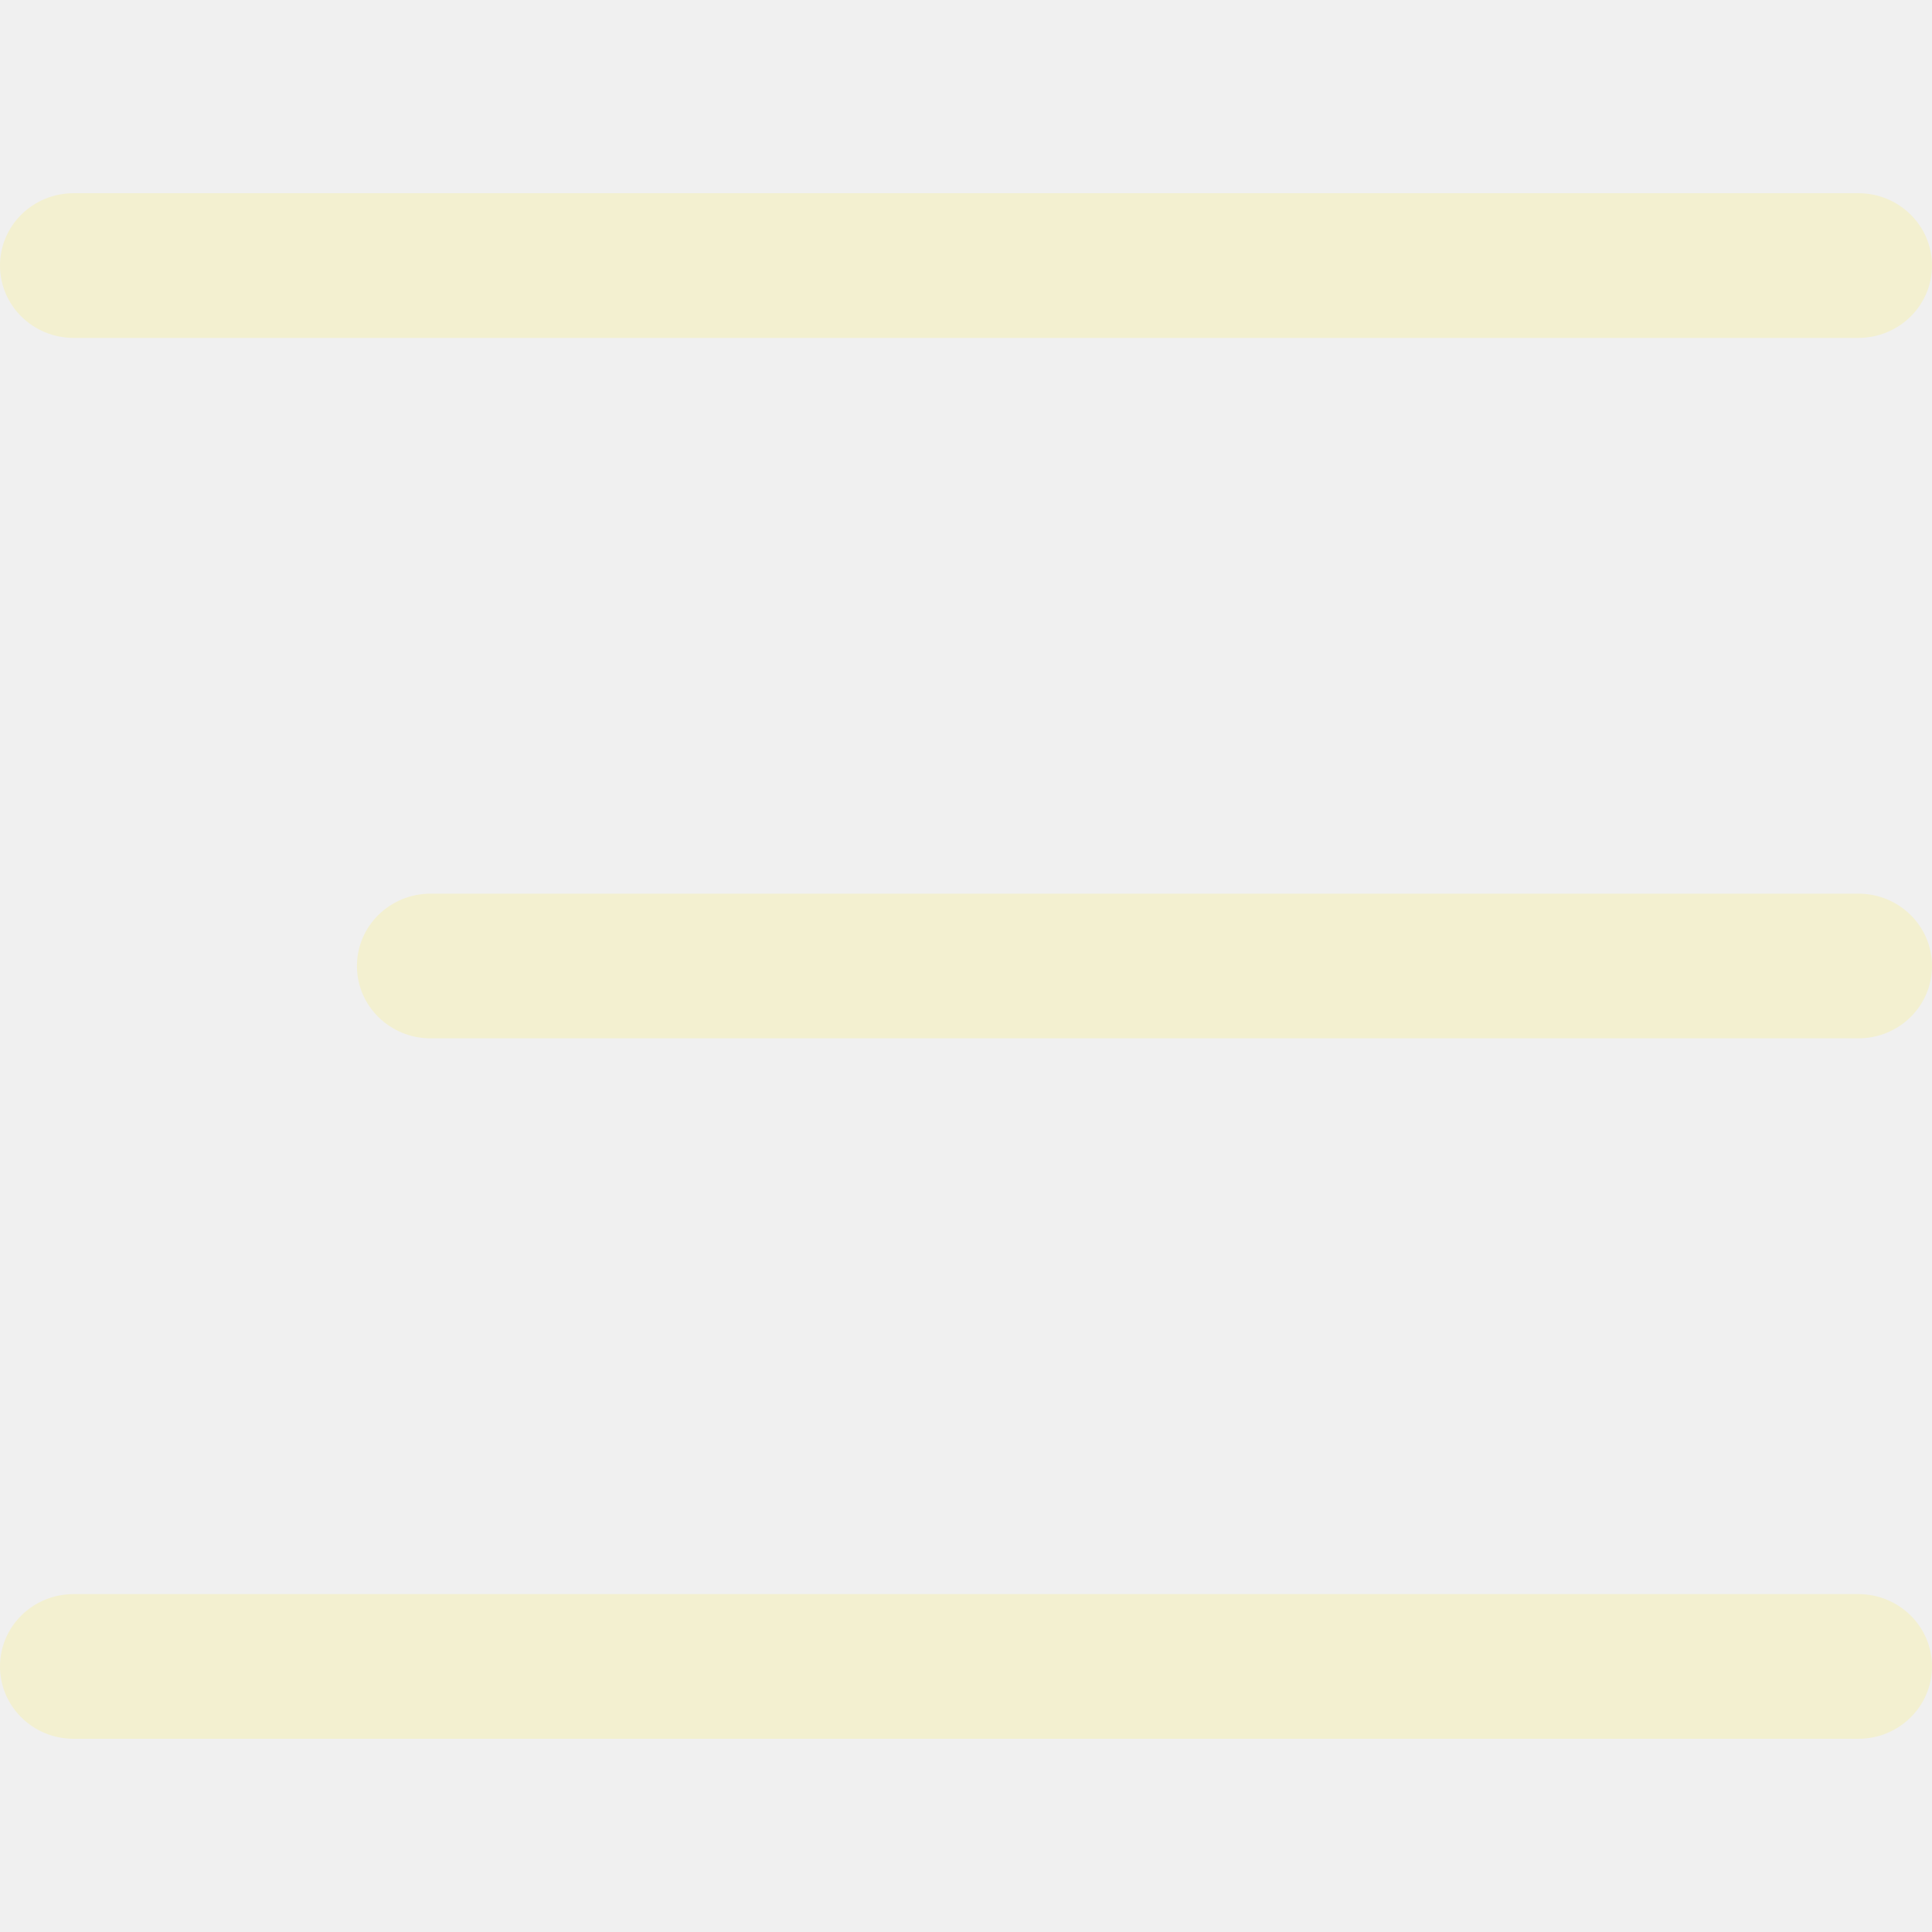
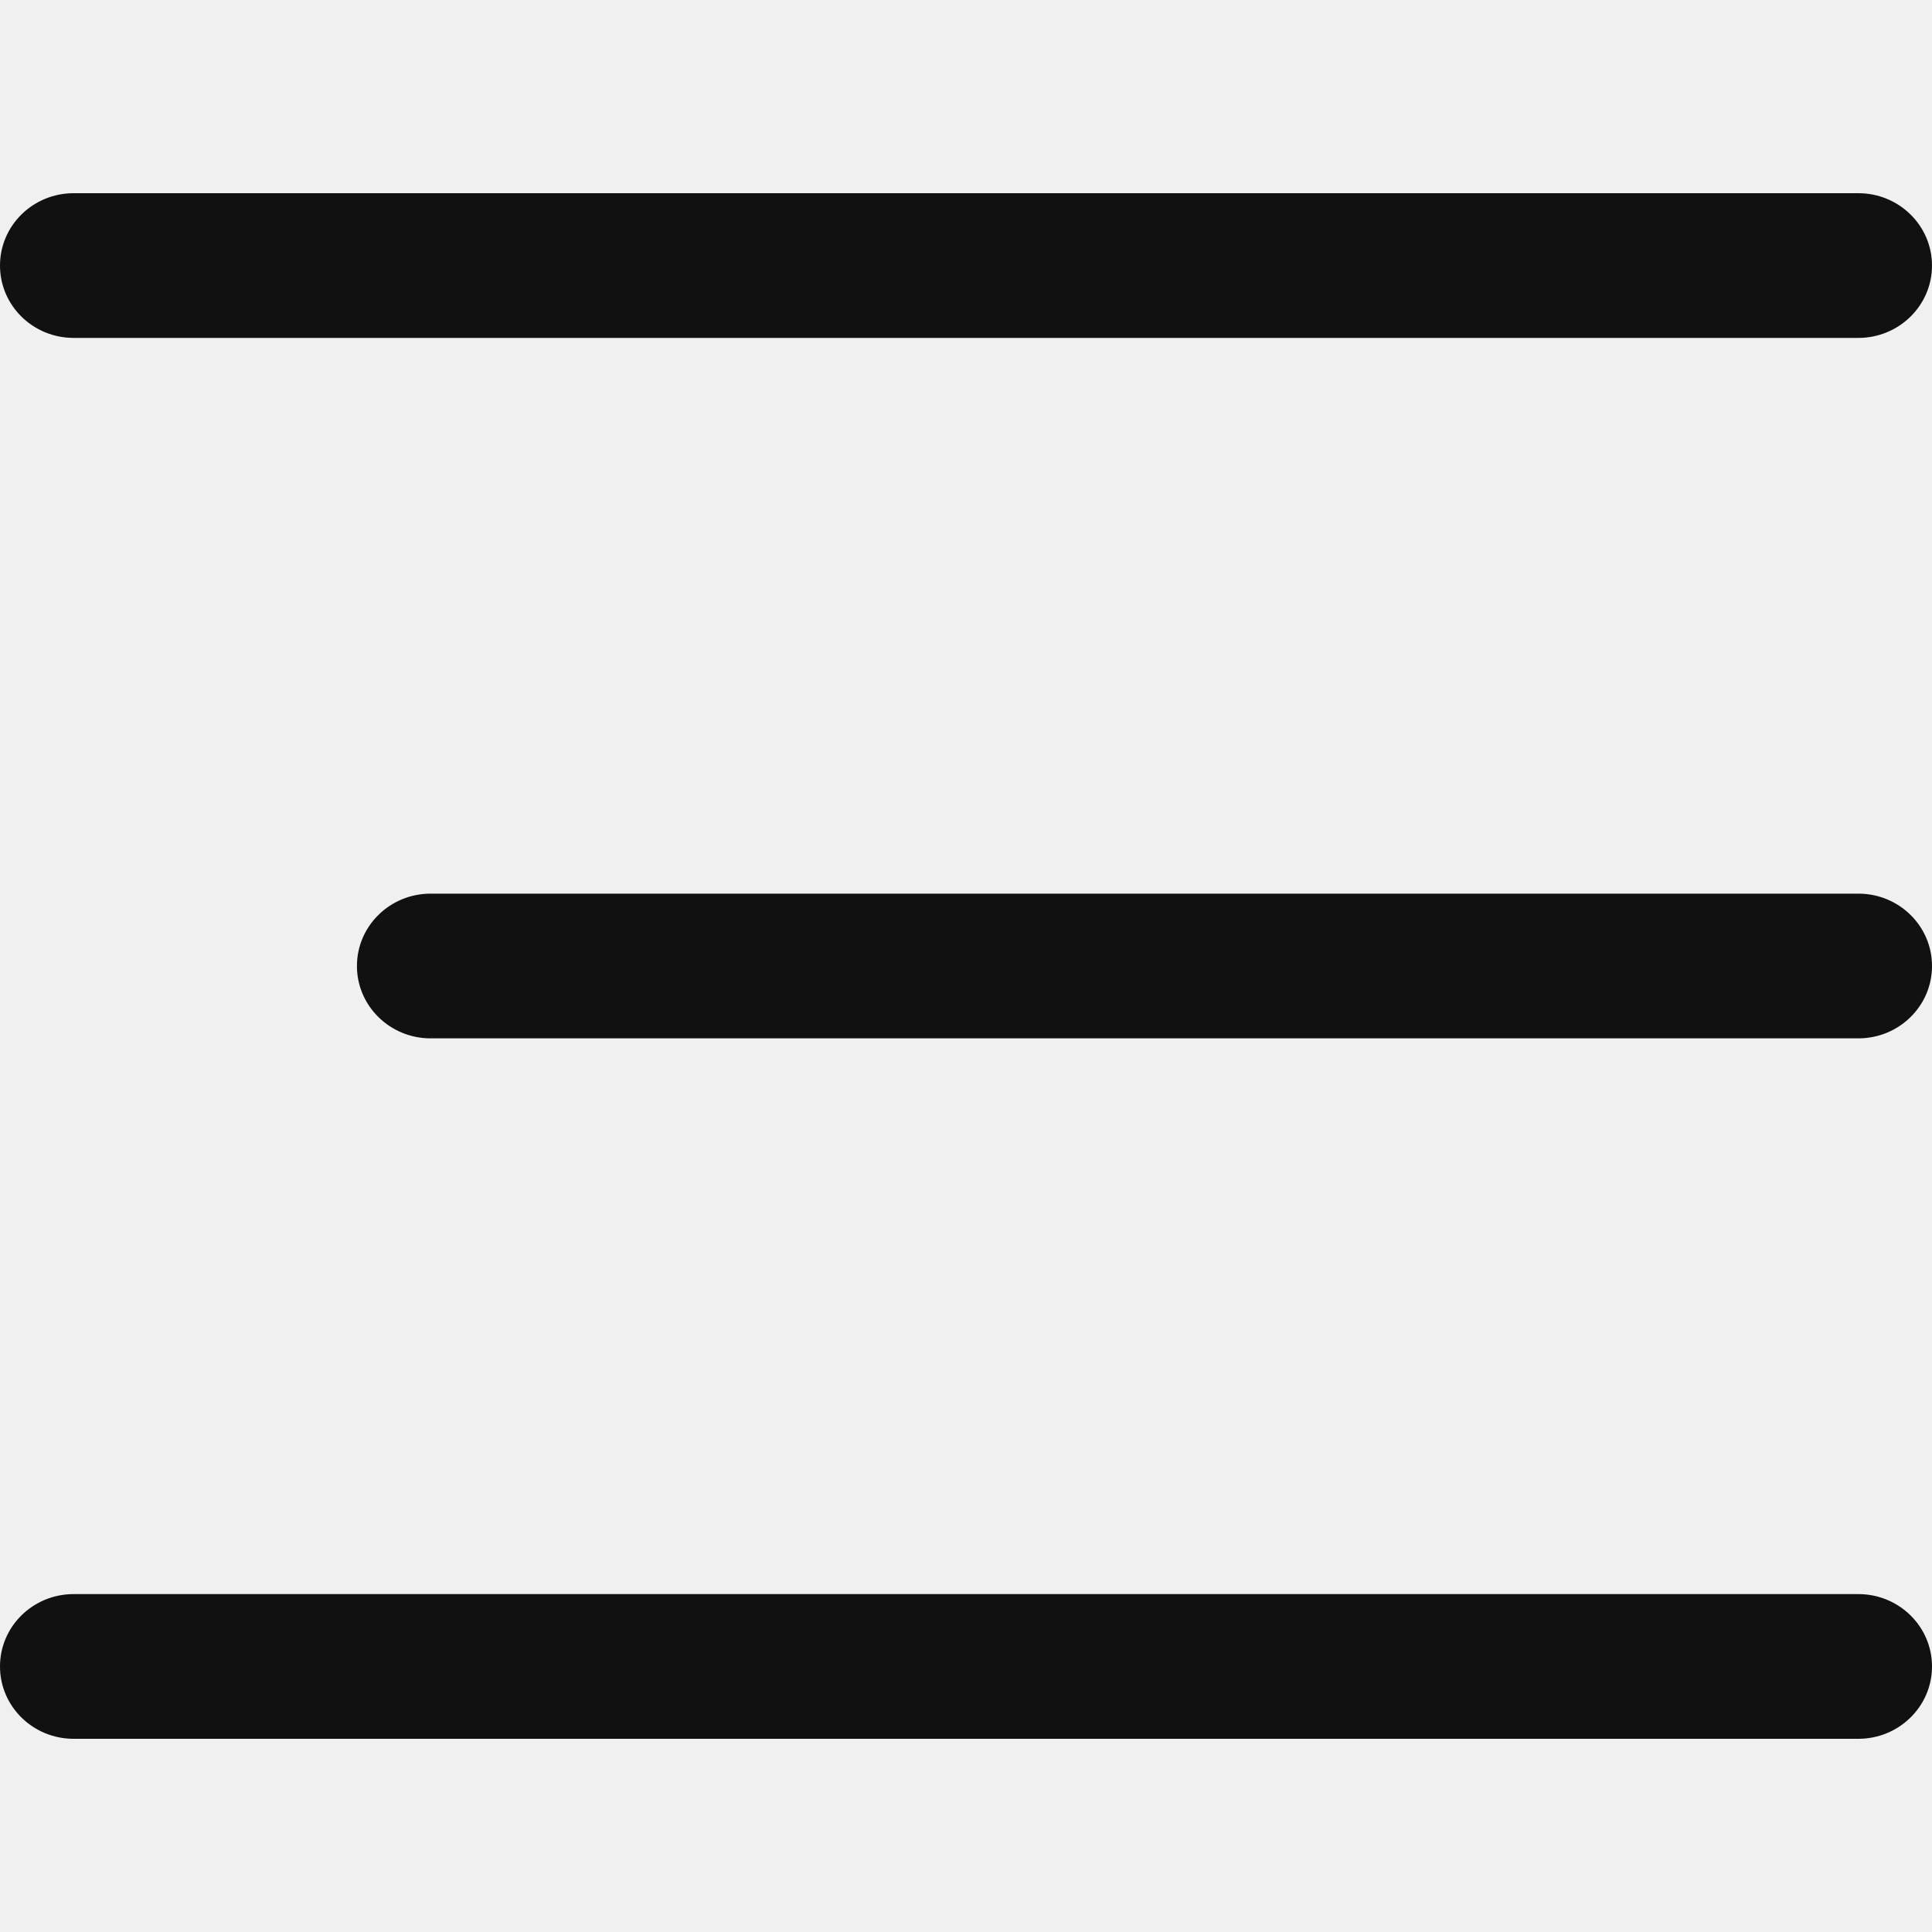
<svg xmlns="http://www.w3.org/2000/svg" width="20" height="20" viewBox="0 0 20 20" fill="none">
  <g clip-path="url(#clip0_95_415)">
-     <path d="M0.762 2C0.342 2 0 2.334 0 2.749C0 3.164 0.342 3.498 0.762 3.498H19.238C19.657 3.498 20 3.164 20 2.749C20 2.334 19.657 2 19.238 2H0.762Z" fill="#F3F0D0" />
-     <path d="M4.457 9.251C4.038 9.251 3.695 9.585 3.695 10C3.695 10.415 4.038 10.749 4.457 10.749H19.238C19.658 10.749 20 10.415 20 10C20 9.585 19.658 9.251 19.238 9.251H4.457Z" fill="#F3F0D0" />
-     <path d="M0.762 16.502C0.342 16.502 0 16.836 0 17.251C0 17.666 0.342 18 0.762 18H19.238C19.657 18 20 17.666 20 17.251C20 16.836 19.657 16.502 19.238 16.502H0.762Z" fill="#F3F0D0" />
+     <path d="M0.762 2C0.342 2 0 2.334 0 2.749C0 3.164 0.342 3.498 0.762 3.498H19.238C19.657 3.498 20 3.164 20 2.749C20 2.334 19.657 2 19.238 2H0.762Z" fill="#111" />
+     <path d="M4.457 9.251C4.038 9.251 3.695 9.585 3.695 10C3.695 10.415 4.038 10.749 4.457 10.749H19.238C19.658 10.749 20 10.415 20 10C20 9.585 19.658 9.251 19.238 9.251H4.457Z" fill="#111" />
+     <path d="M0.762 16.502C0.342 16.502 0 16.836 0 17.251C0 17.666 0.342 18 0.762 18H19.238C19.657 18 20 17.666 20 17.251C20 16.836 19.657 16.502 19.238 16.502H0.762Z" fill="#111" />
  </g>
  <defs>
    <clipPath id="clip0_95_415">
-       <rect width="20" height="20" fill="white" />
+       <rect width="20" height="20" fill="black" />
    </clipPath>
  </defs>
</svg>
